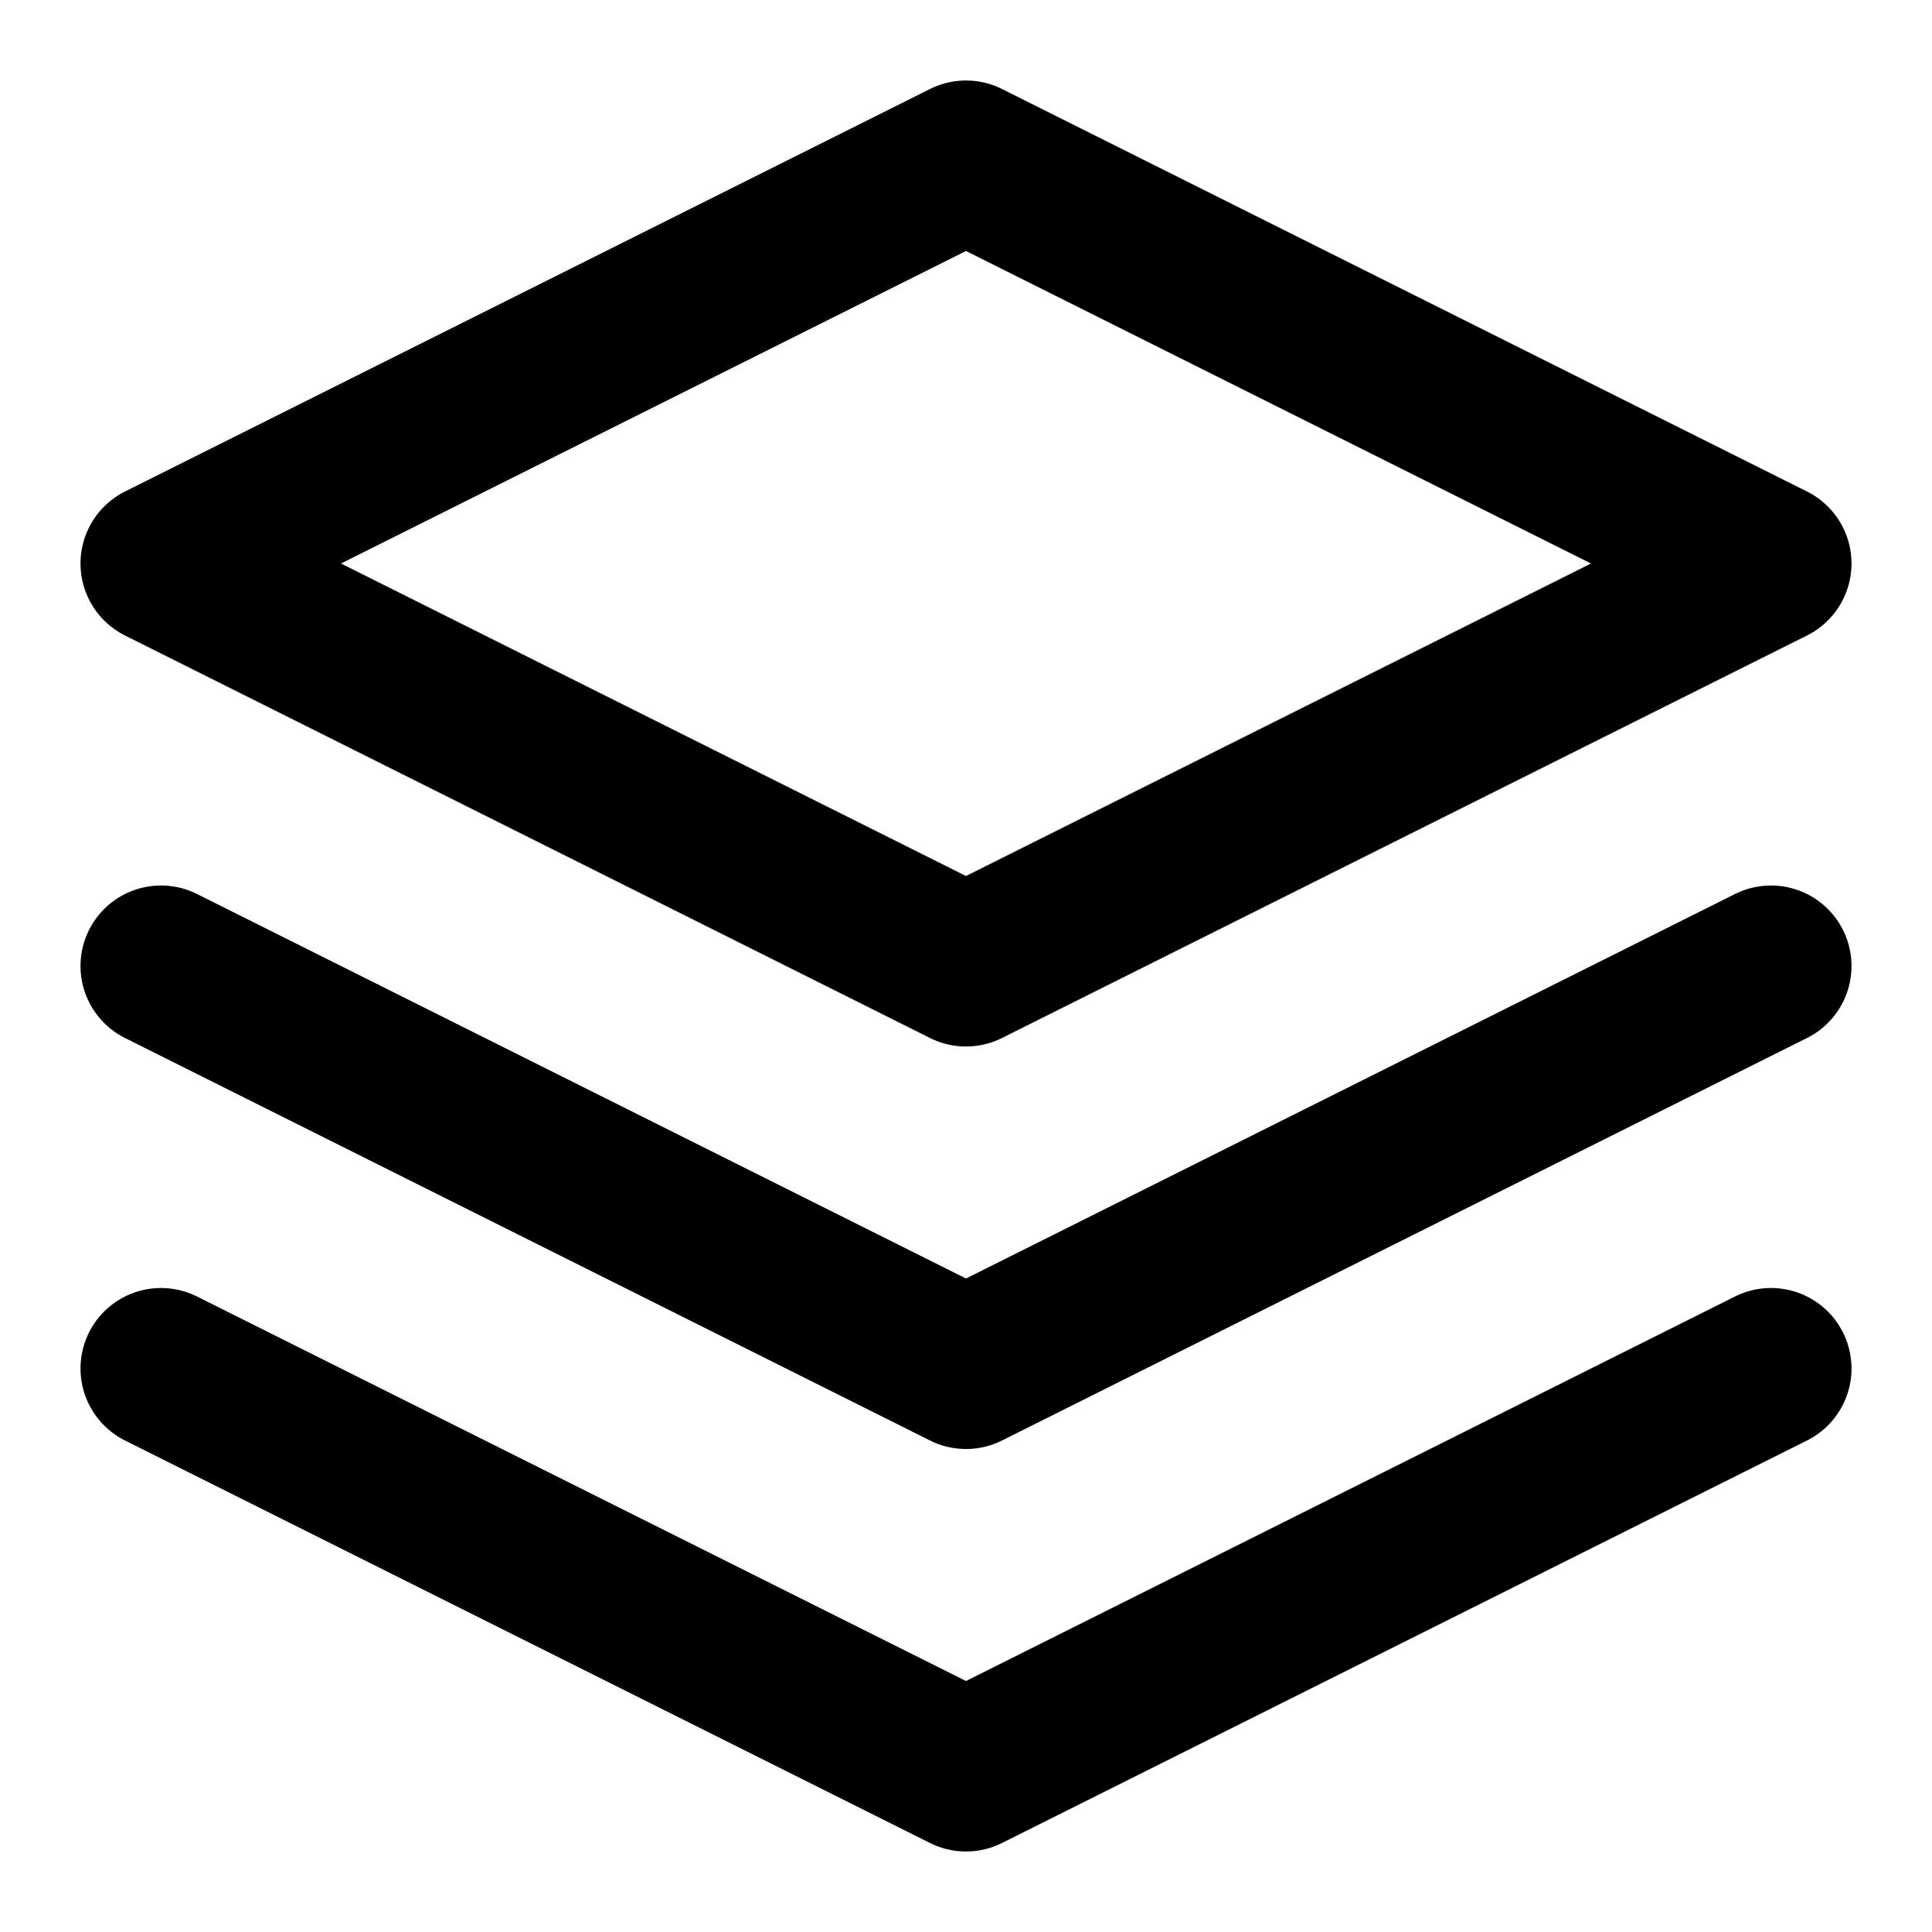
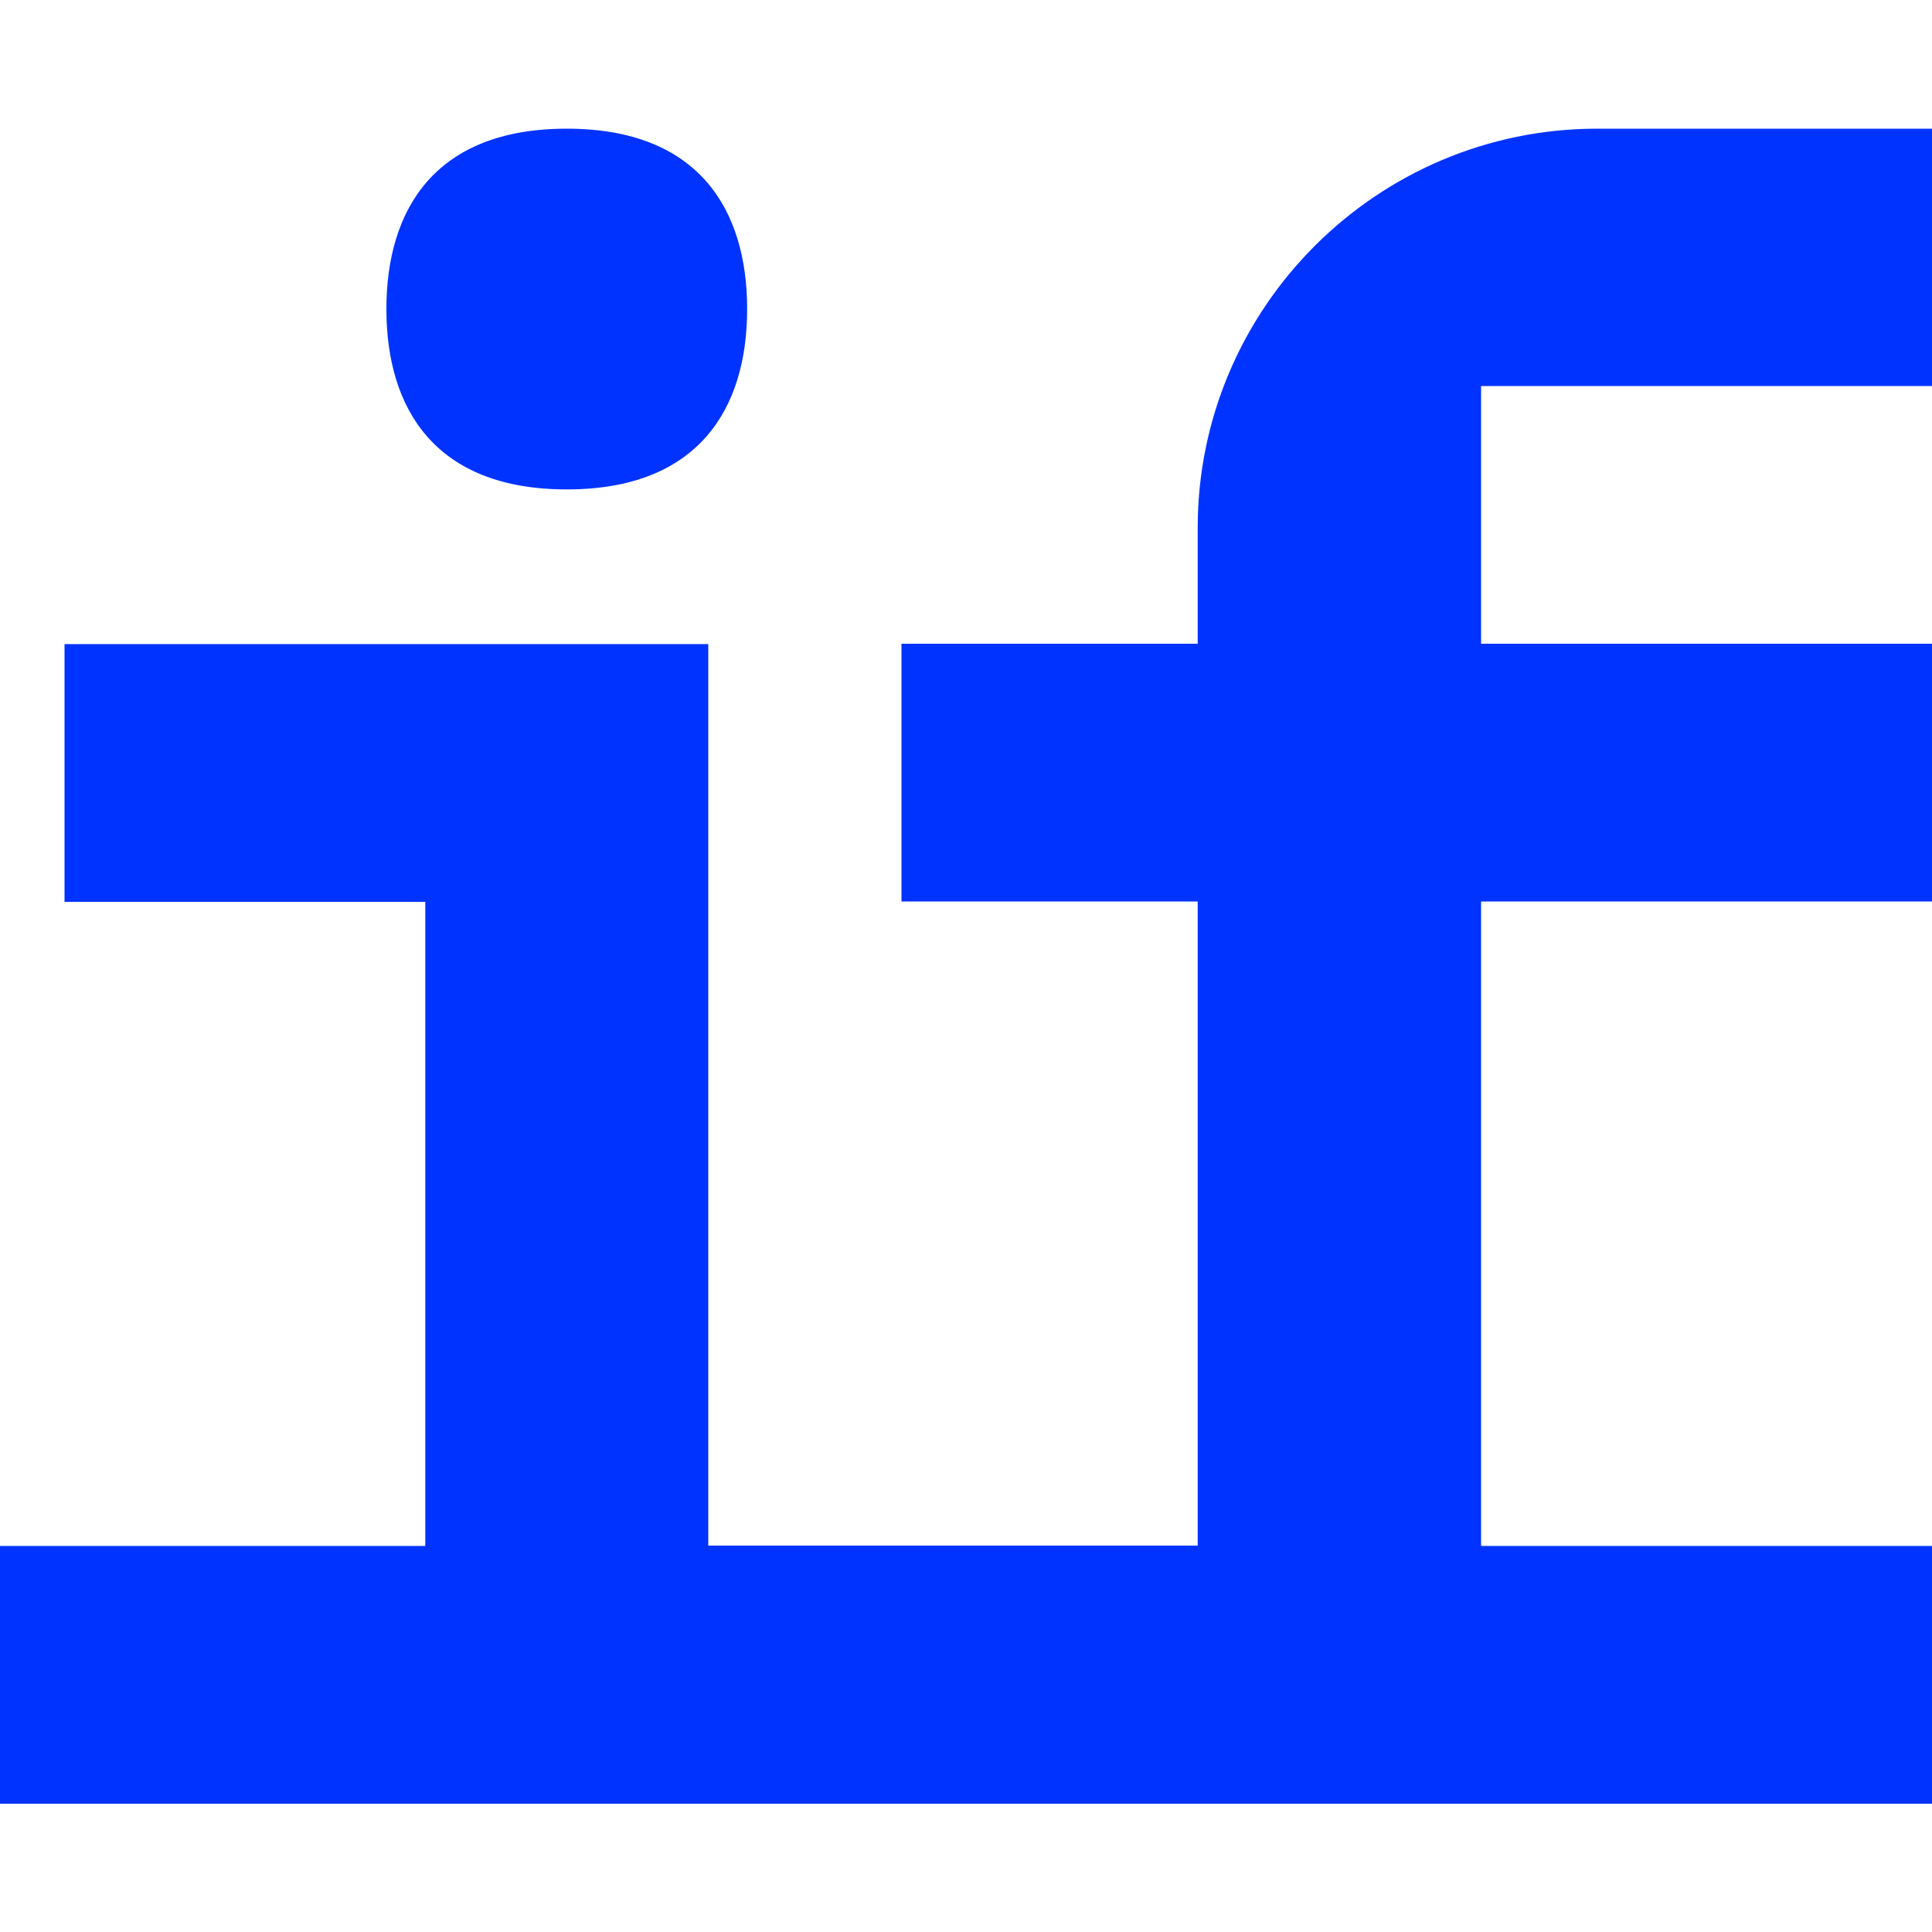
- <svg xmlns="http://www.w3.org/2000/svg" viewBox="0 0 24 24" fill="none" stroke="currentColor" stroke-width="2" stroke-linecap="round" stroke-linejoin="round">
-   <polygon points="12 2 2 7 12 12 22 7 12 2" />
-   <polyline points="2 17 12 22 22 17" />
-   <polyline points="2 12 12 17 22 12" />
+ <svg xmlns="http://www.w3.org/2000/svg" xml:space="preserve" viewBox="0 0 512 512">
+   <path d="M150.2 129.7c34.9 0 47.8-21.4 47.8-47.8s-12.9-47.8-47.8-47.8-47.8 21.4-47.8 47.8 12.9 47.8 47.8 47.8m167.2 10.2v30.7h-78.5v68.3h78.5v170.7H187.7V170.7H17.1V239h95.6v170.7H0V478h512v-68.3H392.5V238.9H512v-68.3H392.5v-68.3H512V34.1h-88.7c-58.4 0-105.9 47.5-105.9 105.8" style="fill:#03f" />
</svg>
